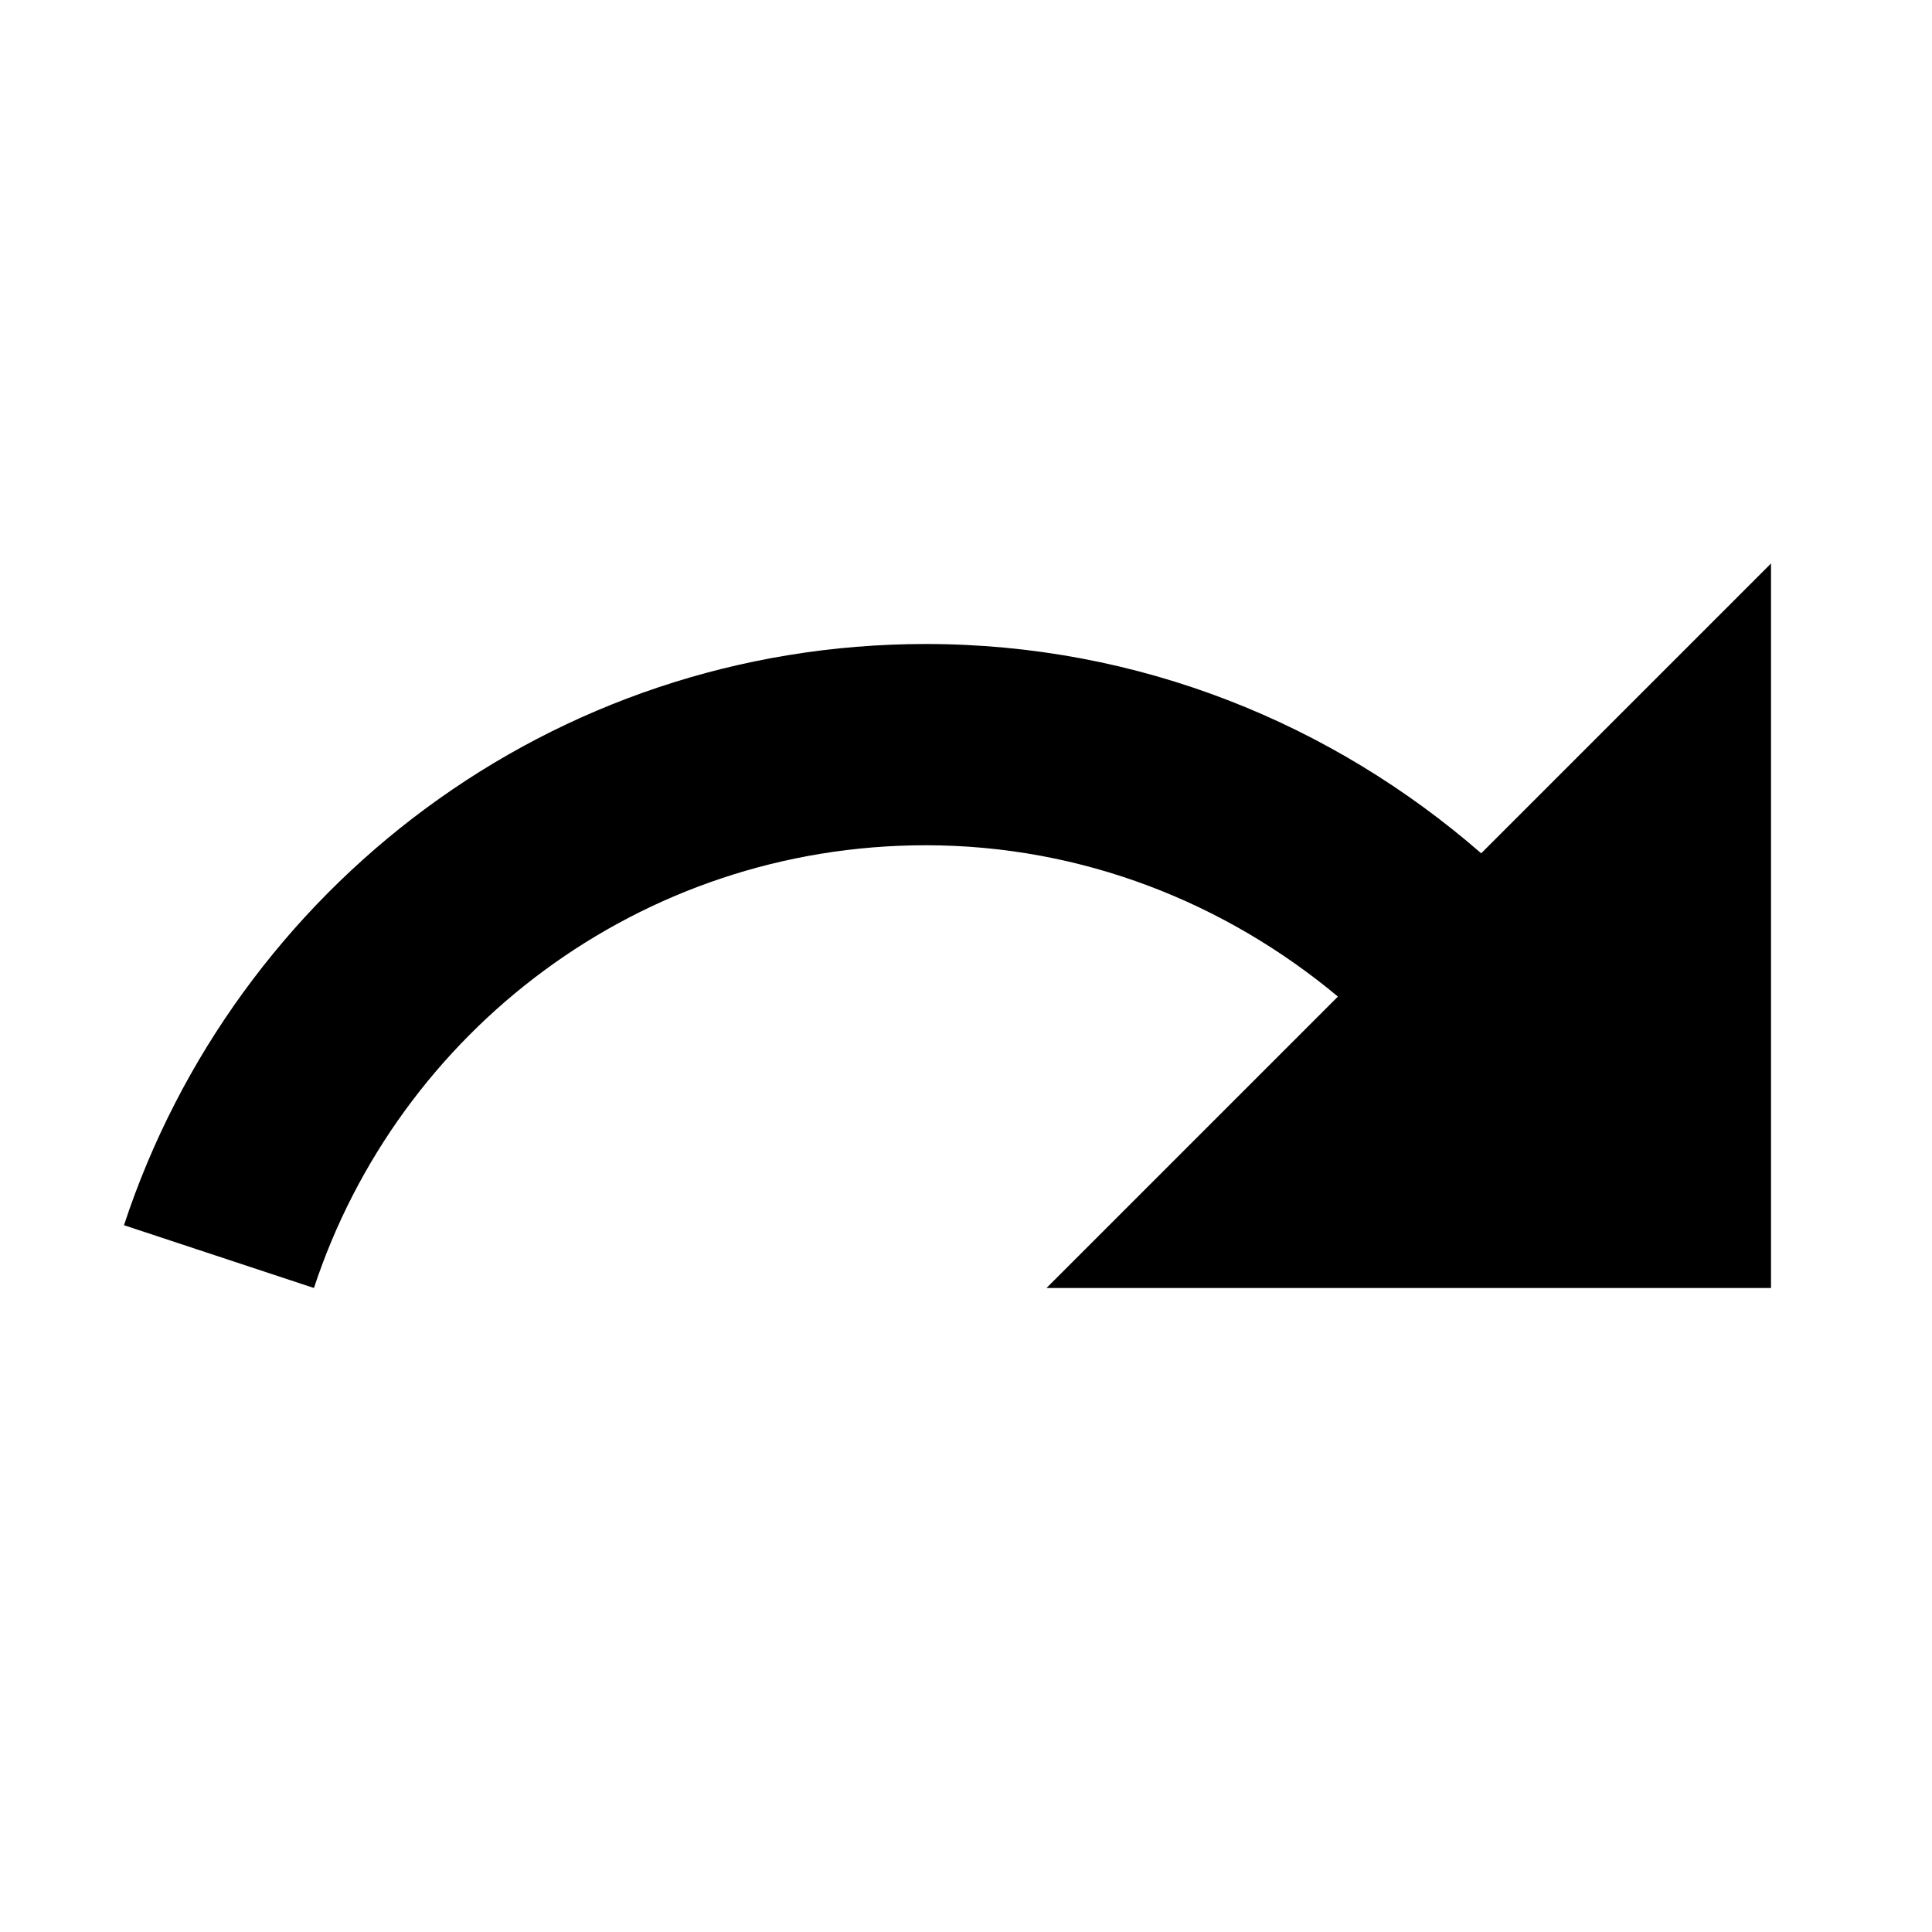
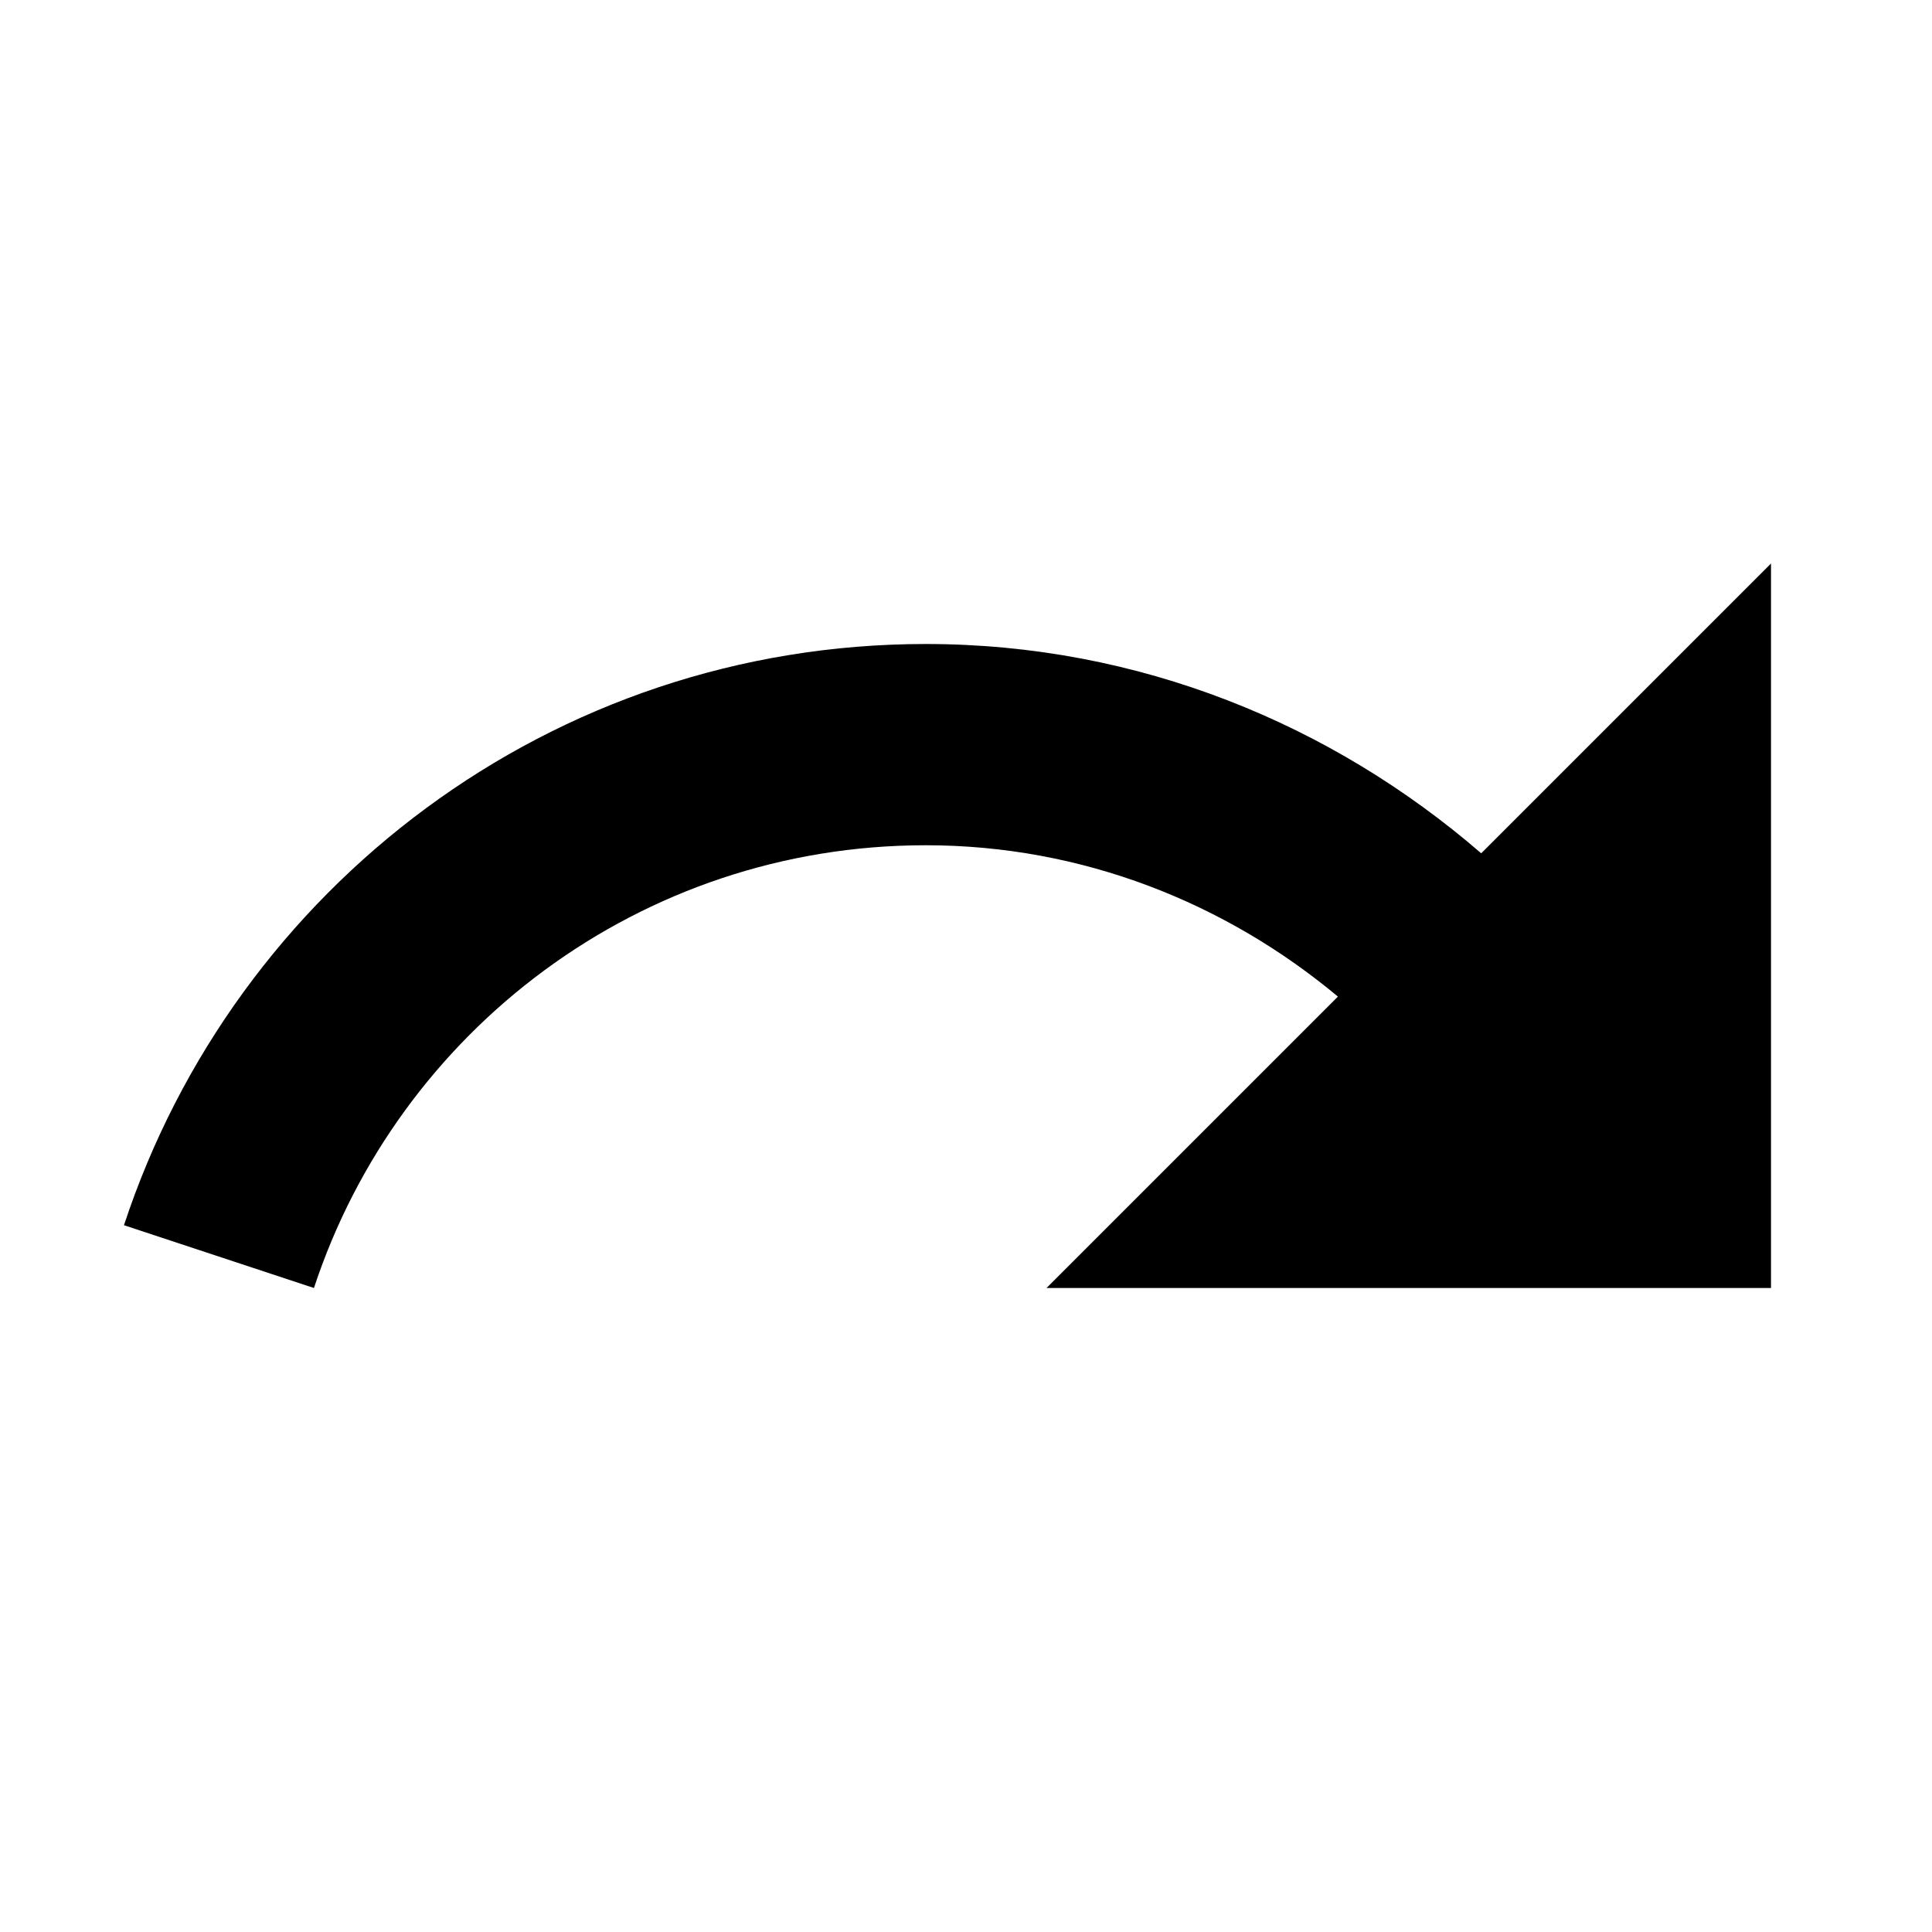
- <svg xmlns="http://www.w3.org/2000/svg" width="24" height="24" viewBox="0 0 24 24">
-   <path d="M0 0h24v24H0z" fill="none" />
-   <path d="M18.4 10.6C16.55 8.99 14.15 8 11.5 8c-4.65 0-8.58 3.03-9.96 7.22L3.9 16c1.05-3.19 4.05-5.5 7.6-5.5 1.95 0 3.73.72 5.12 1.88L13 16h9V7l-3.6 3.6z" />
+ <svg xmlns="http://www.w3.org/2000/svg" version="1.1" width="24" height="24" viewBox="0 0 24 24">
+   <path d="M18.4,10.6C16.55,9 14.15,8 11.5,8C6.85,8 2.92,11.03 1.54,15.22L3.9,16C4.95,12.81 7.95,10.5 11.5,10.5C13.45,10.5 15.23,11.22 16.62,12.38L13,16H22V7L18.4,10.6Z" />
</svg>
